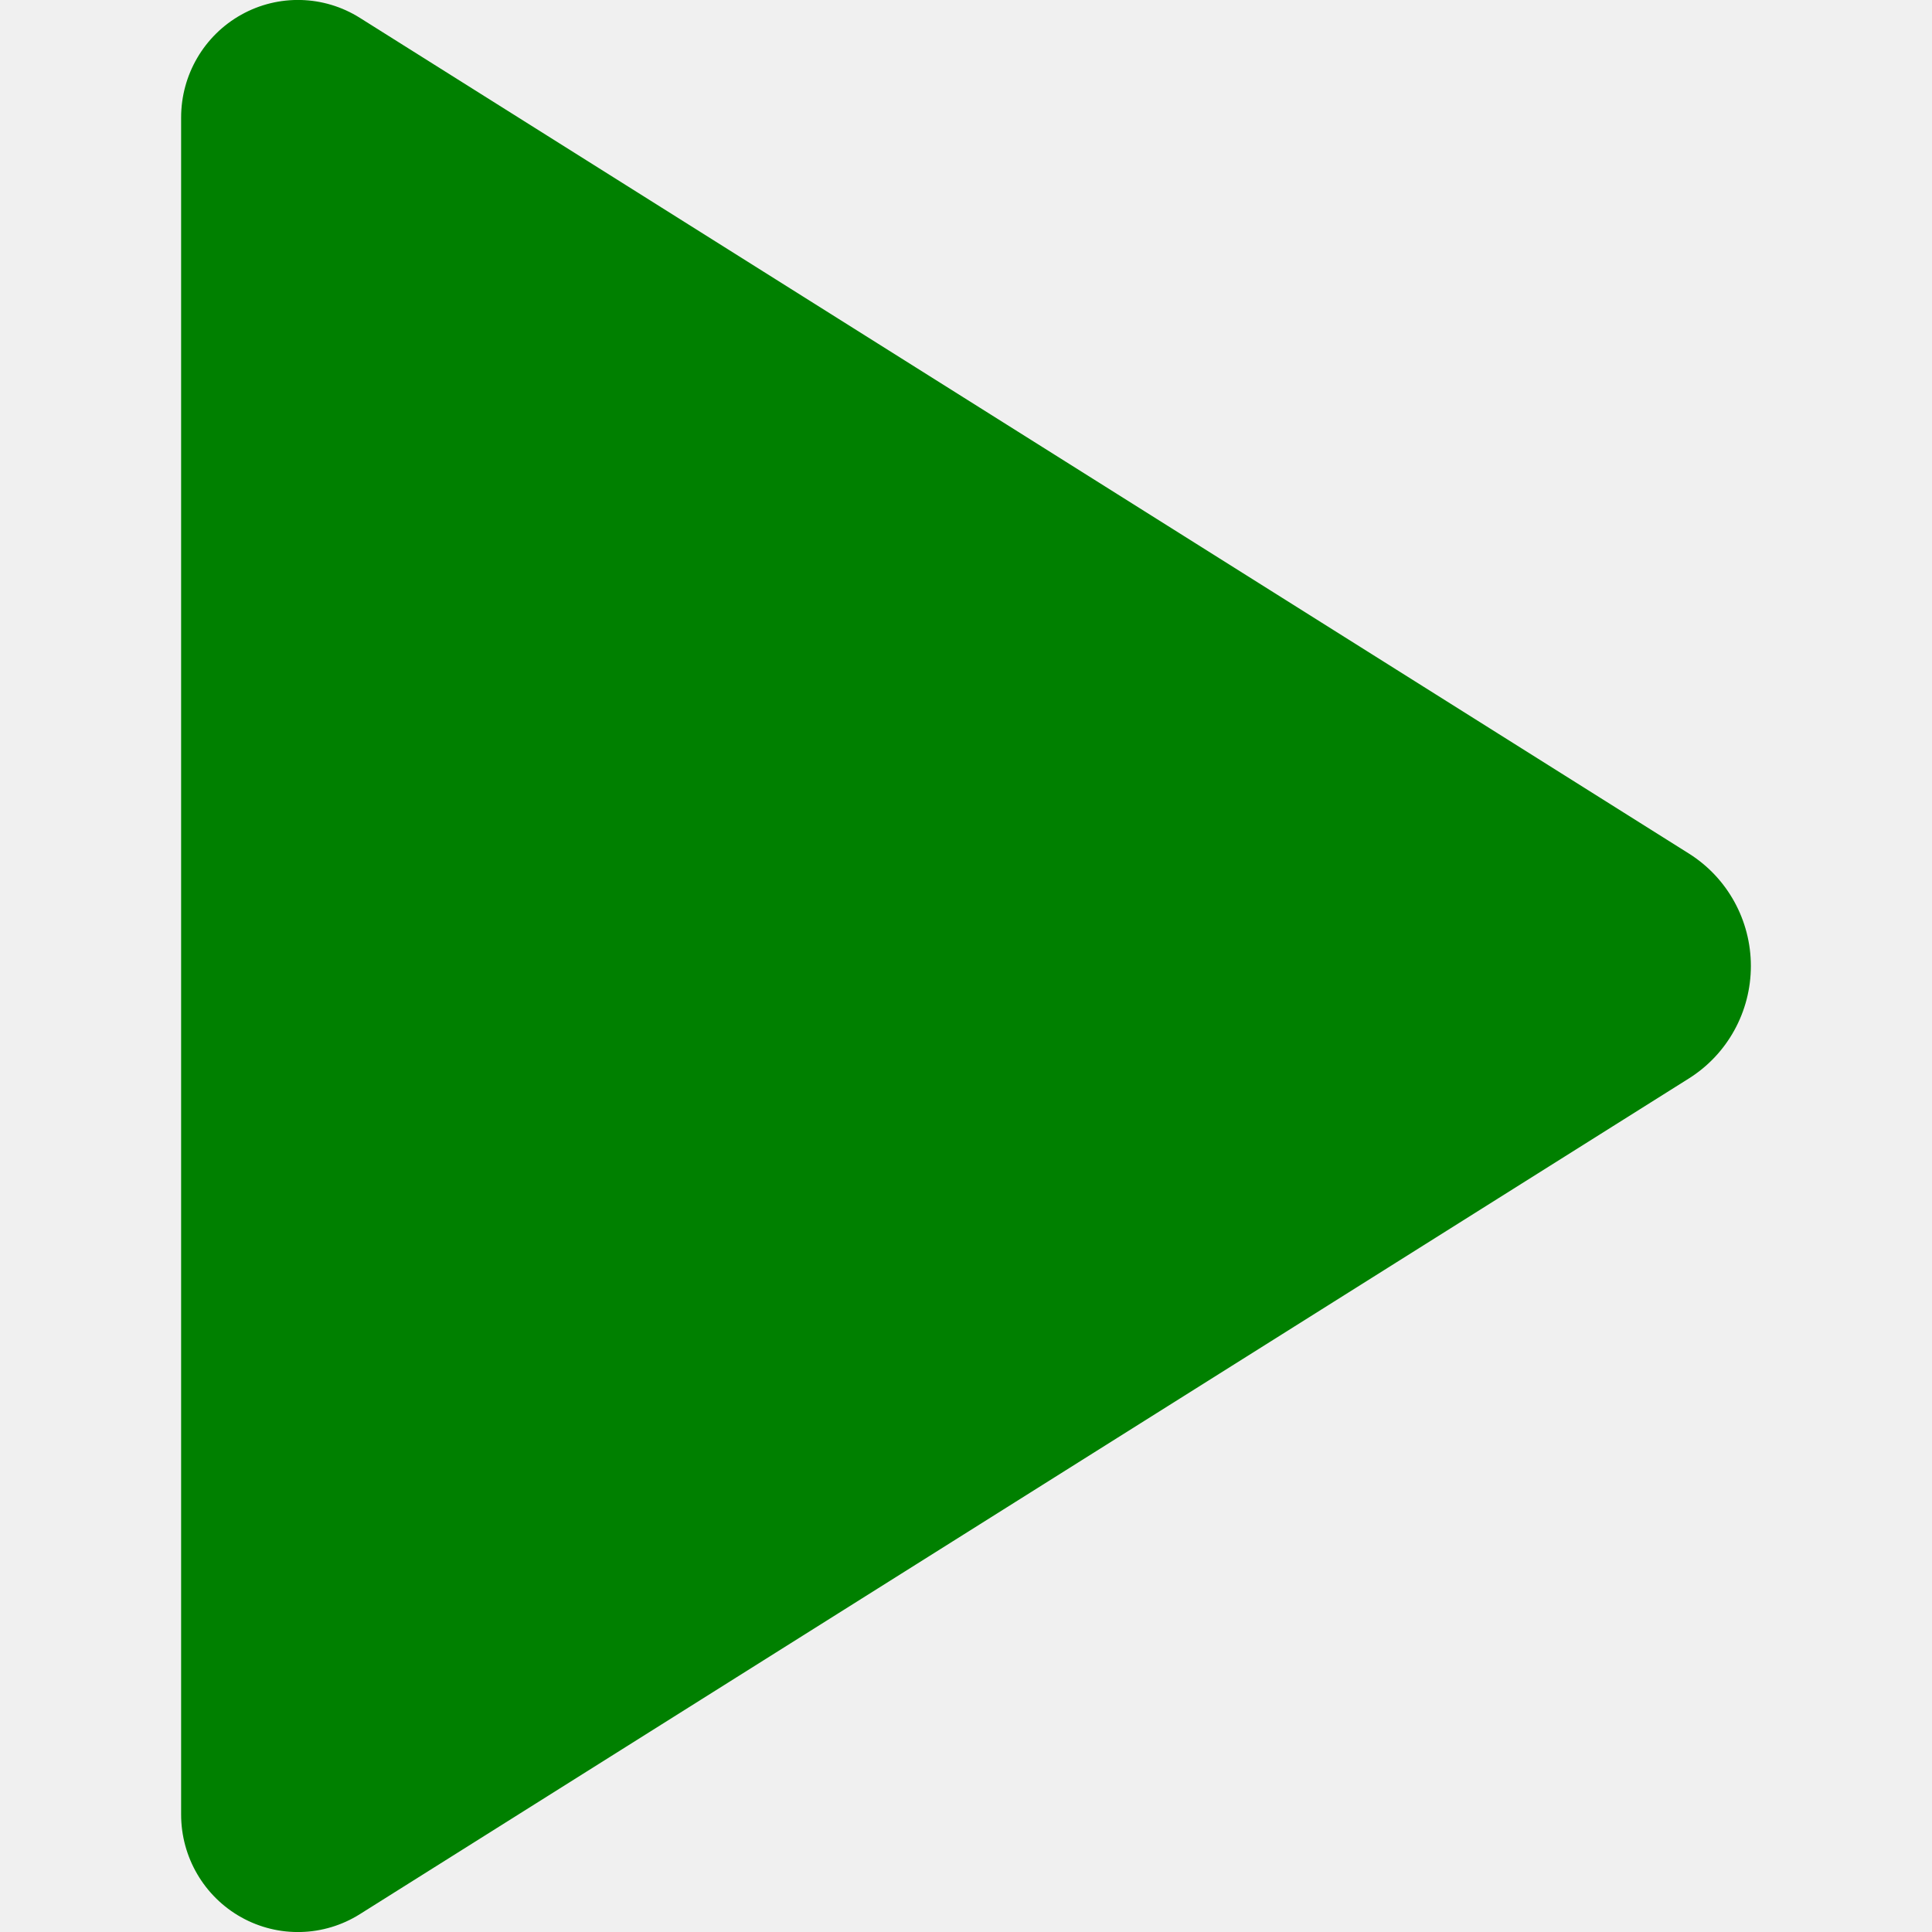
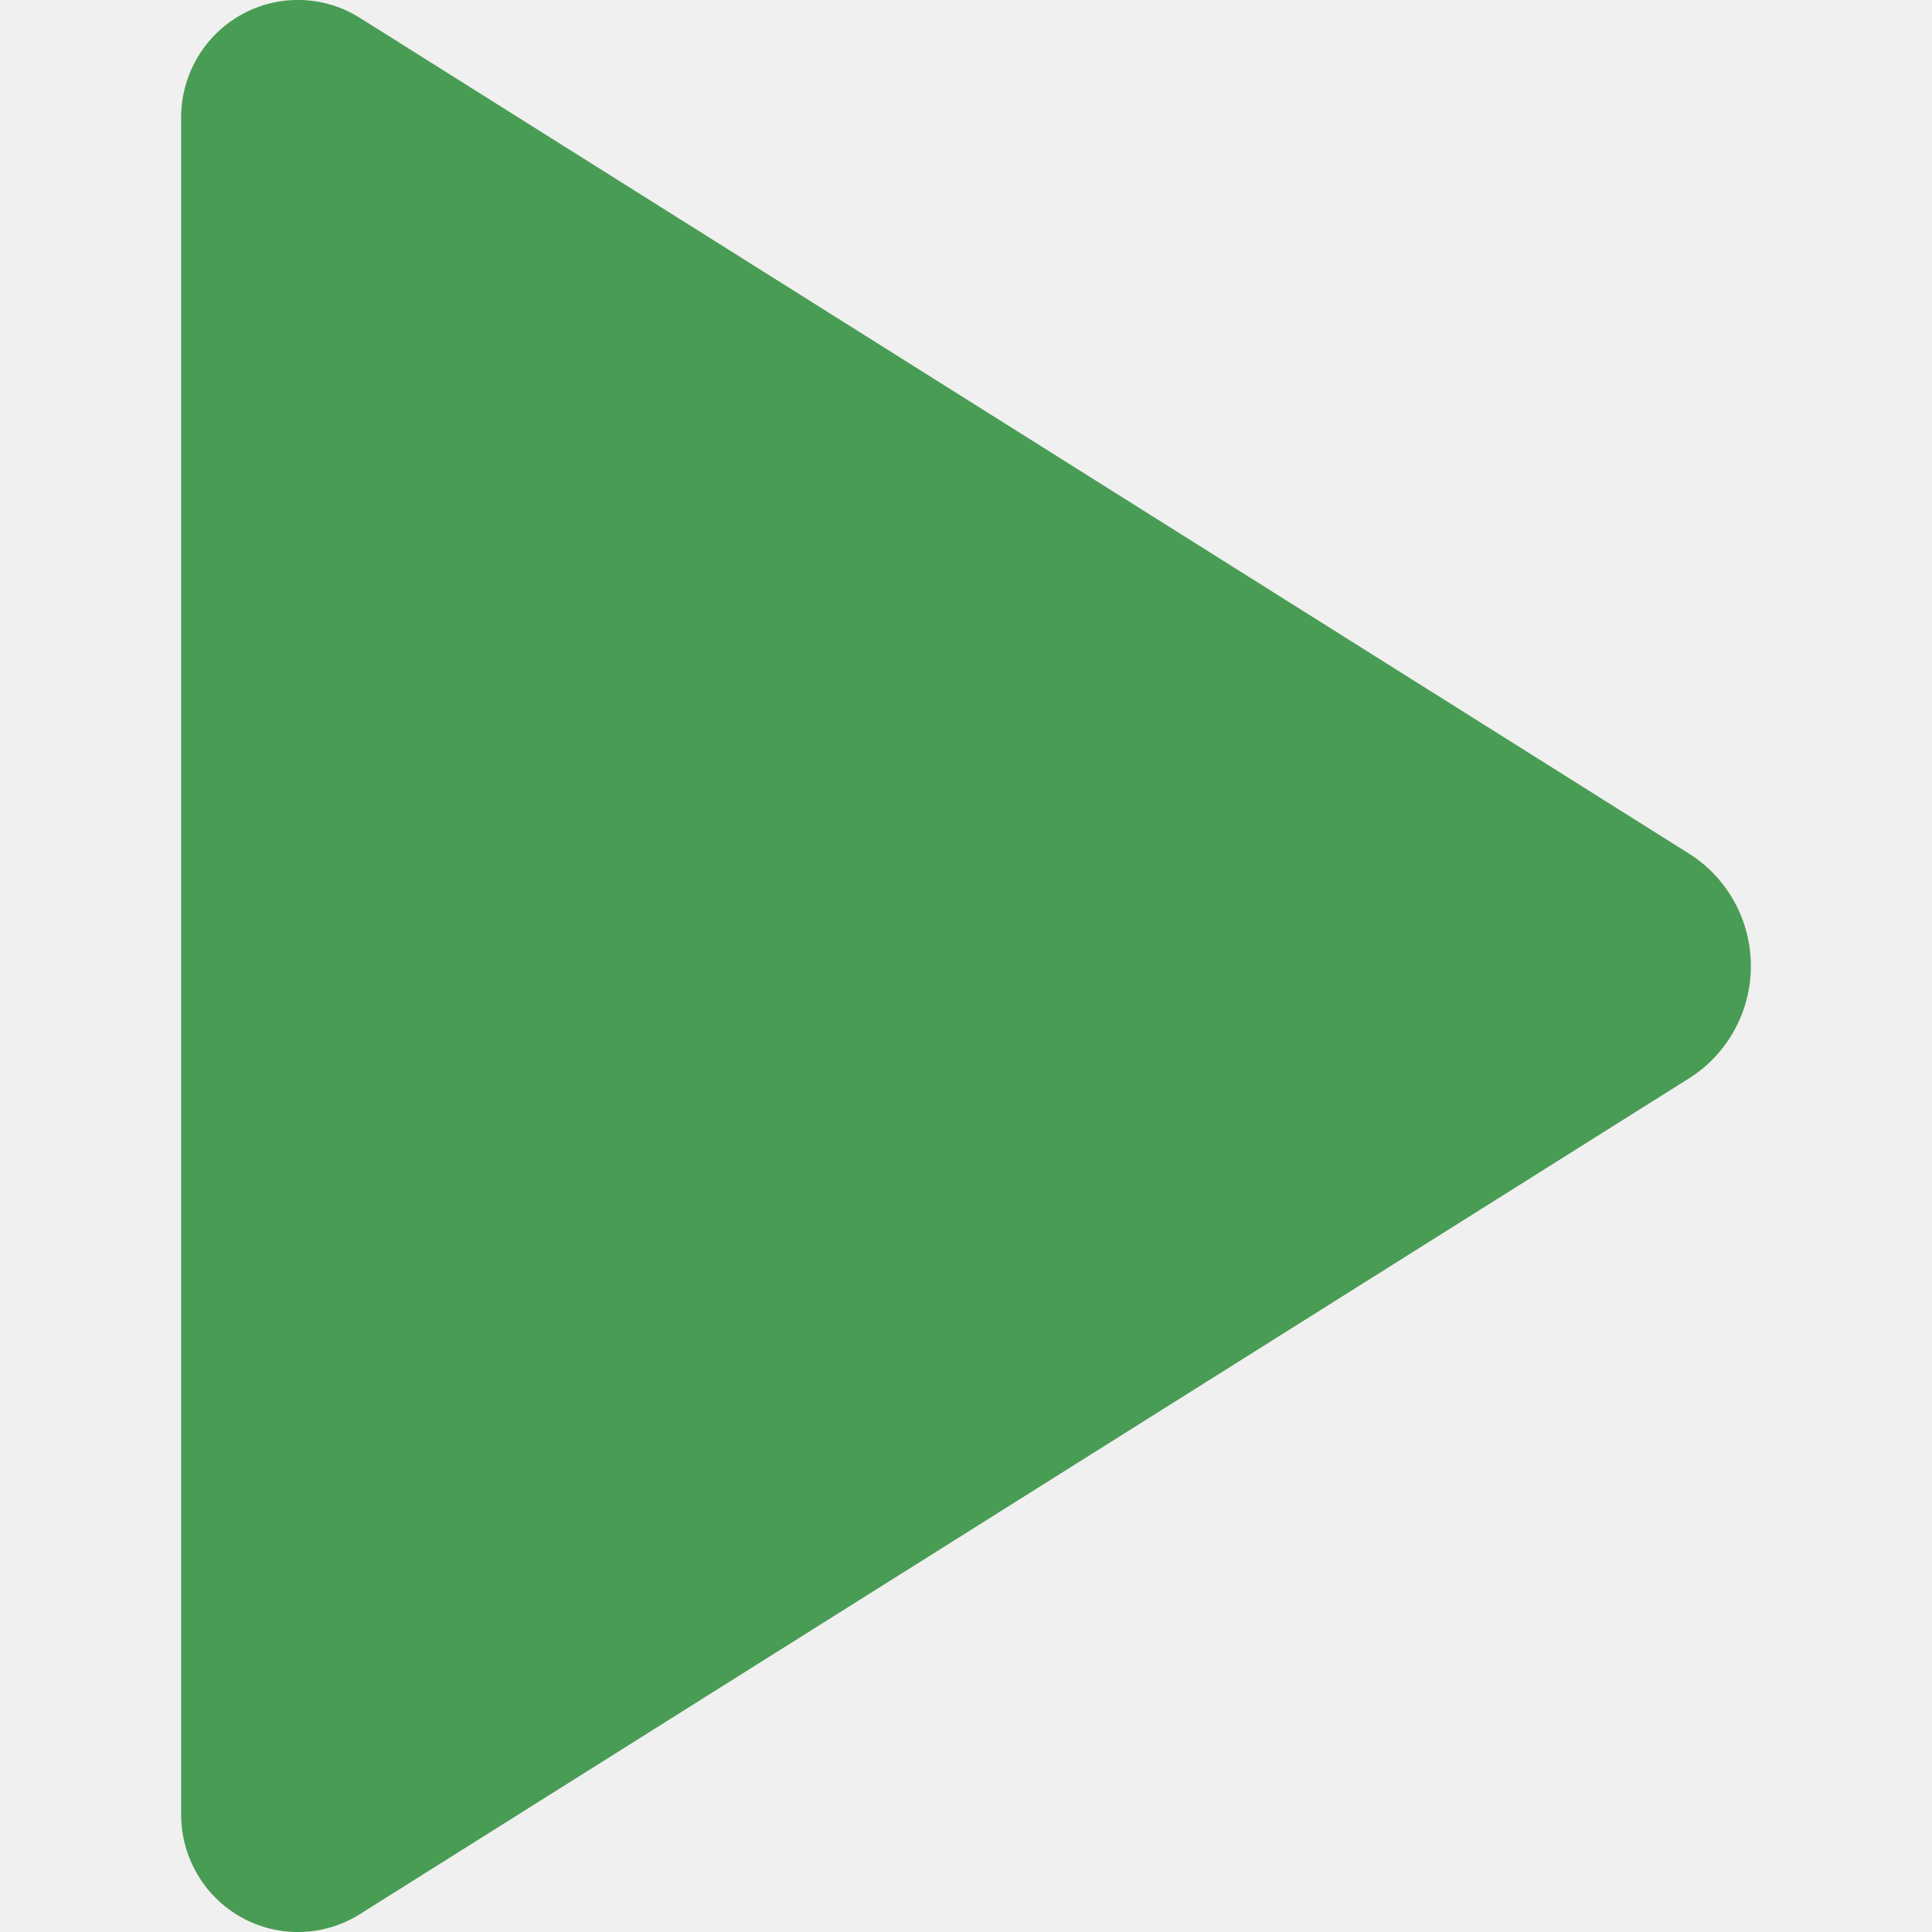
<svg xmlns="http://www.w3.org/2000/svg" width="16" height="16" viewBox="0 0 16 16" fill="none" version="1.1" id="svg6">
  <defs id="defs6">
    <clipPath clipPathUnits="userSpaceOnUse" id="clipPath7">
      <g id="g8">
        <rect width="16" height="16" fill="#ffffff" id="rect8" x="0" y="0" />
      </g>
    </clipPath>
  </defs>
-   <path style="color:#000000;fill:#008000;fill-opacity:1;stroke:none;stroke-width:0.571;stroke-linecap:square;-inkscape-stroke:none;paint-order:markers stroke fill" d="M 9.47,15.152 5.53,8.848 a 0.625,0.625 0 0 0 -1.06,0 L 0.53,15.152 A 0.554,0.554 61.003 0 0 1,16 h 8 a 0.554,0.554 118.997 0 0 0.47,-0.848 z" id="path40-3" transform="matrix(0,1.756602,-1.745962,0,29.43539,-0.7830095)" />
+   <path style="color:#000000;fill:#499C54;fill-opacity:1;stroke:none;stroke-width:0.571;stroke-linecap:square;-inkscape-stroke:none;paint-order:markers stroke fill" d="M 9.47,15.152 5.53,8.848 a 0.625,0.625 0 0 0 -1.06,0 L 0.53,15.152 A 0.554,0.554 61.003 0 0 1,16 h 8 a 0.554,0.554 118.997 0 0 0.47,-0.848 z" id="path40-3" transform="matrix(0,1.756602,-1.745962,0,29.43539,-0.7830095)" />
</svg>
